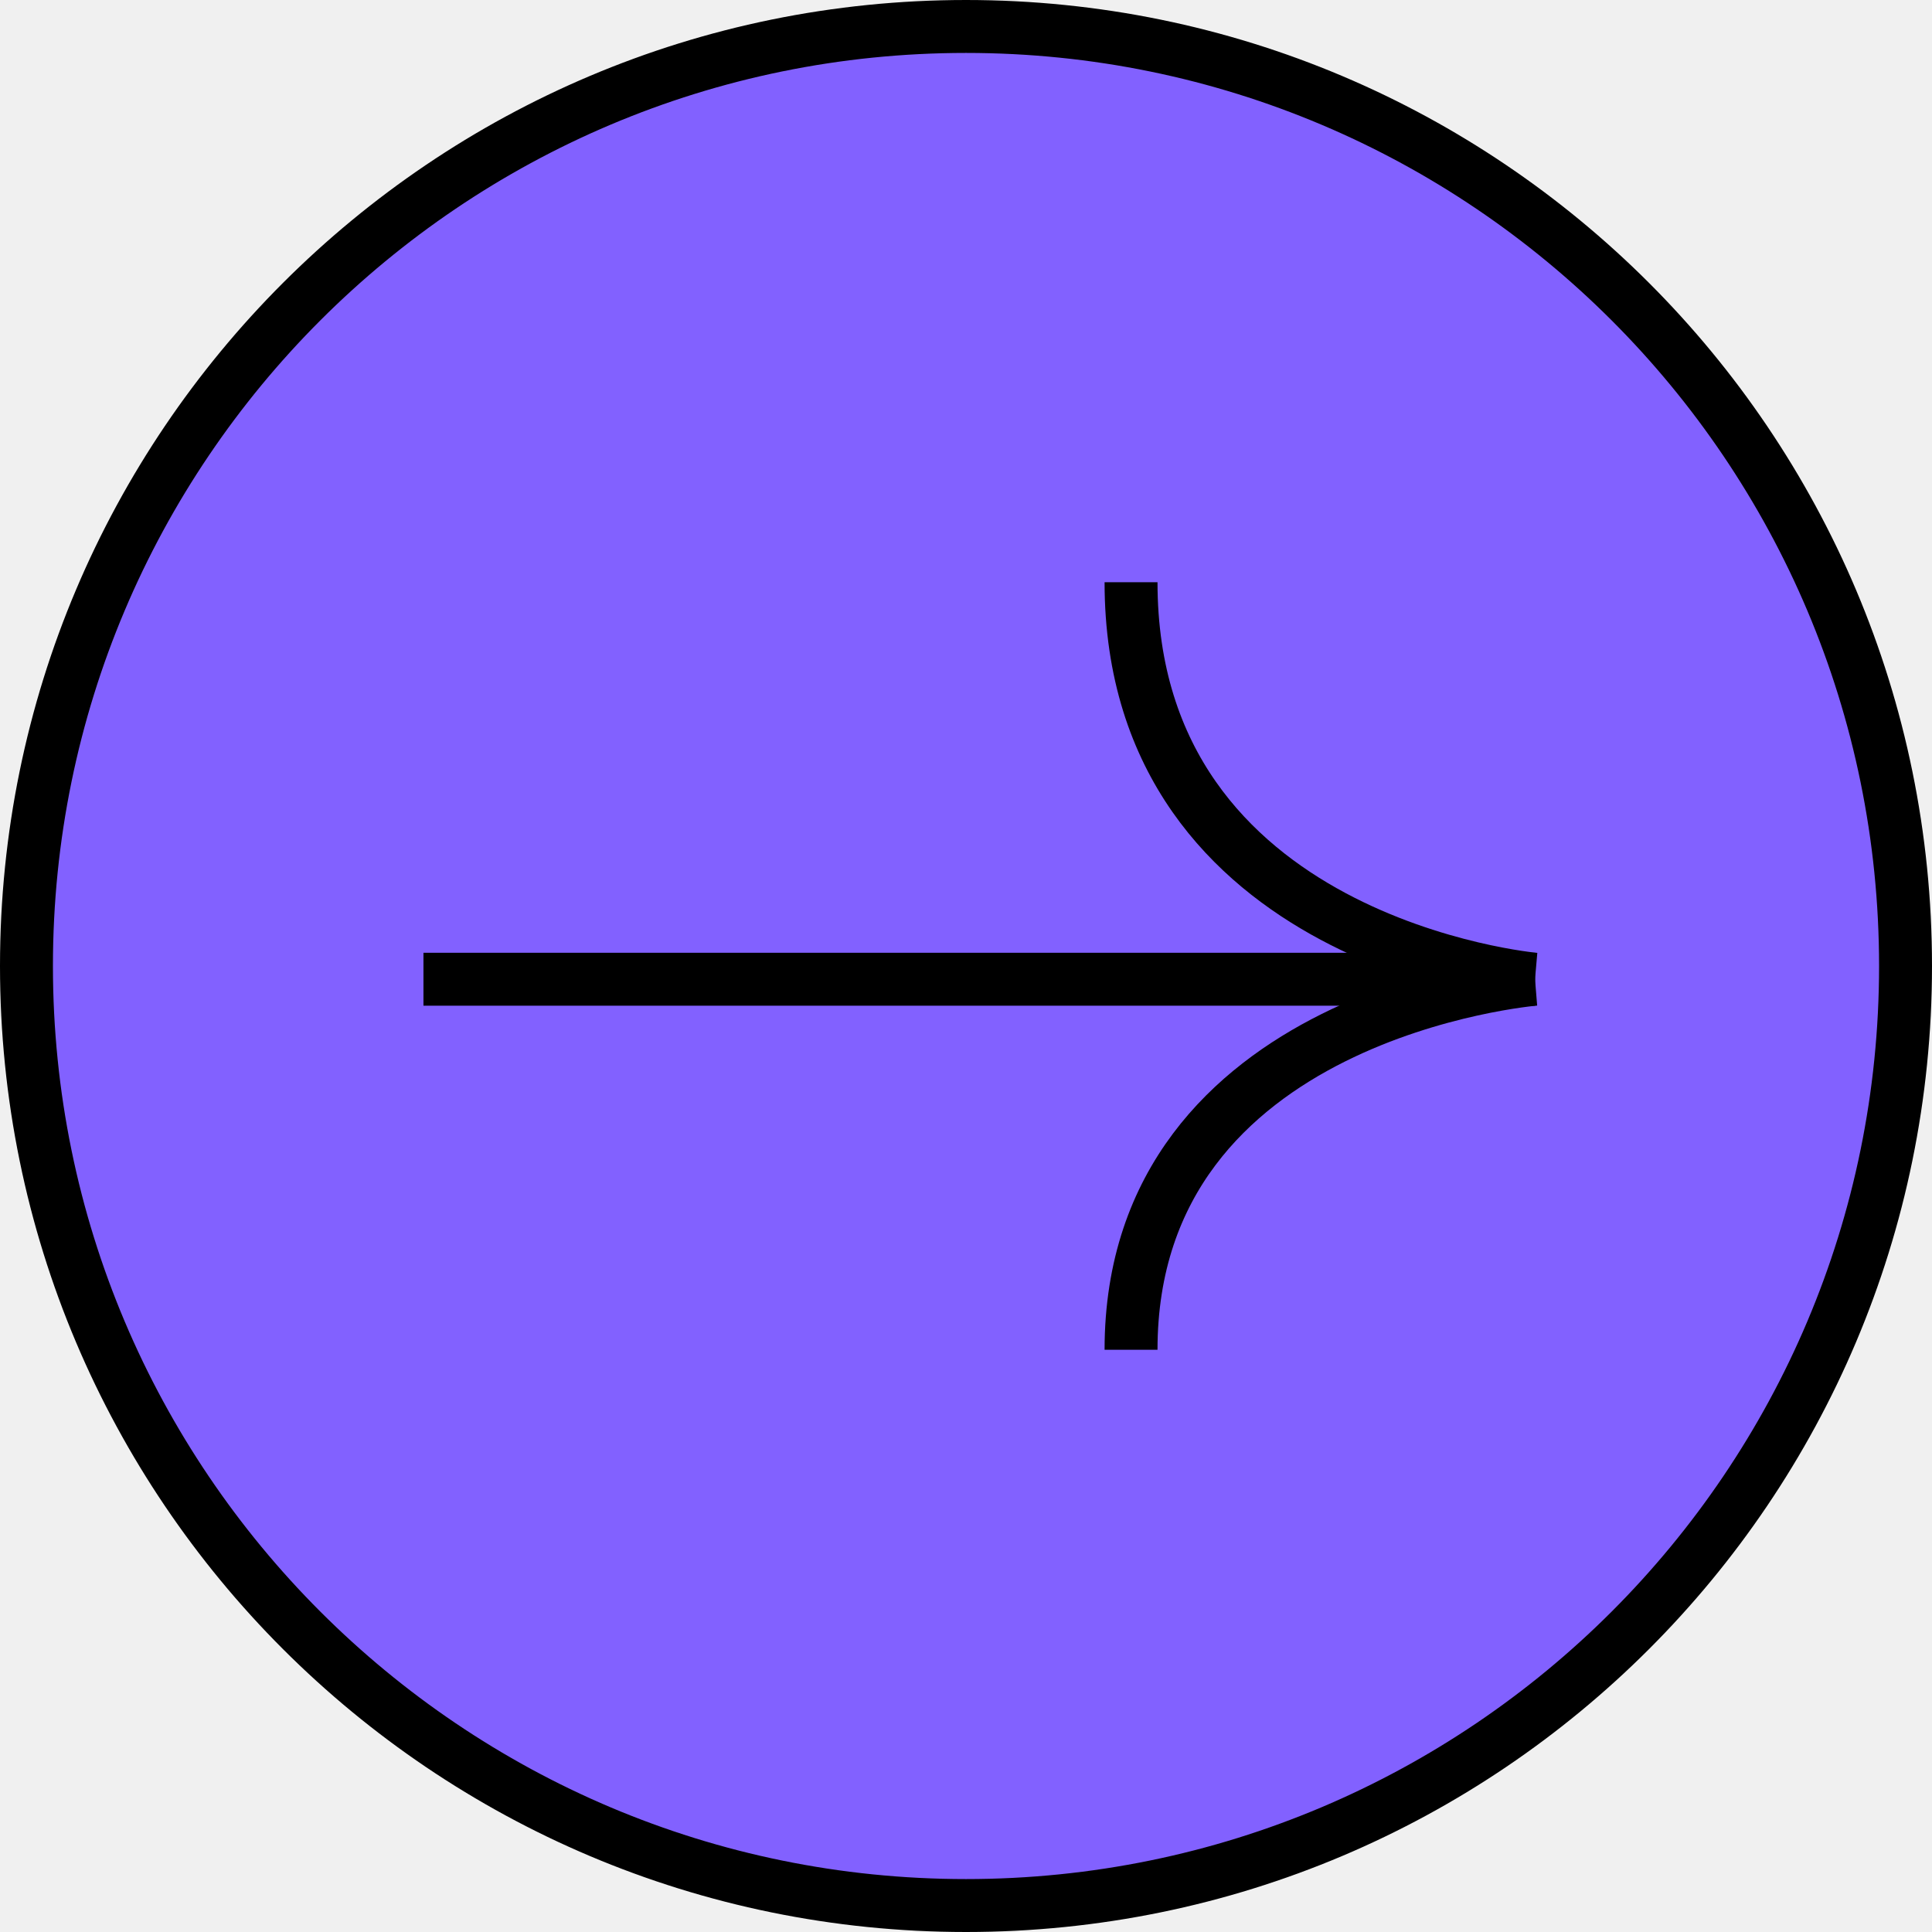
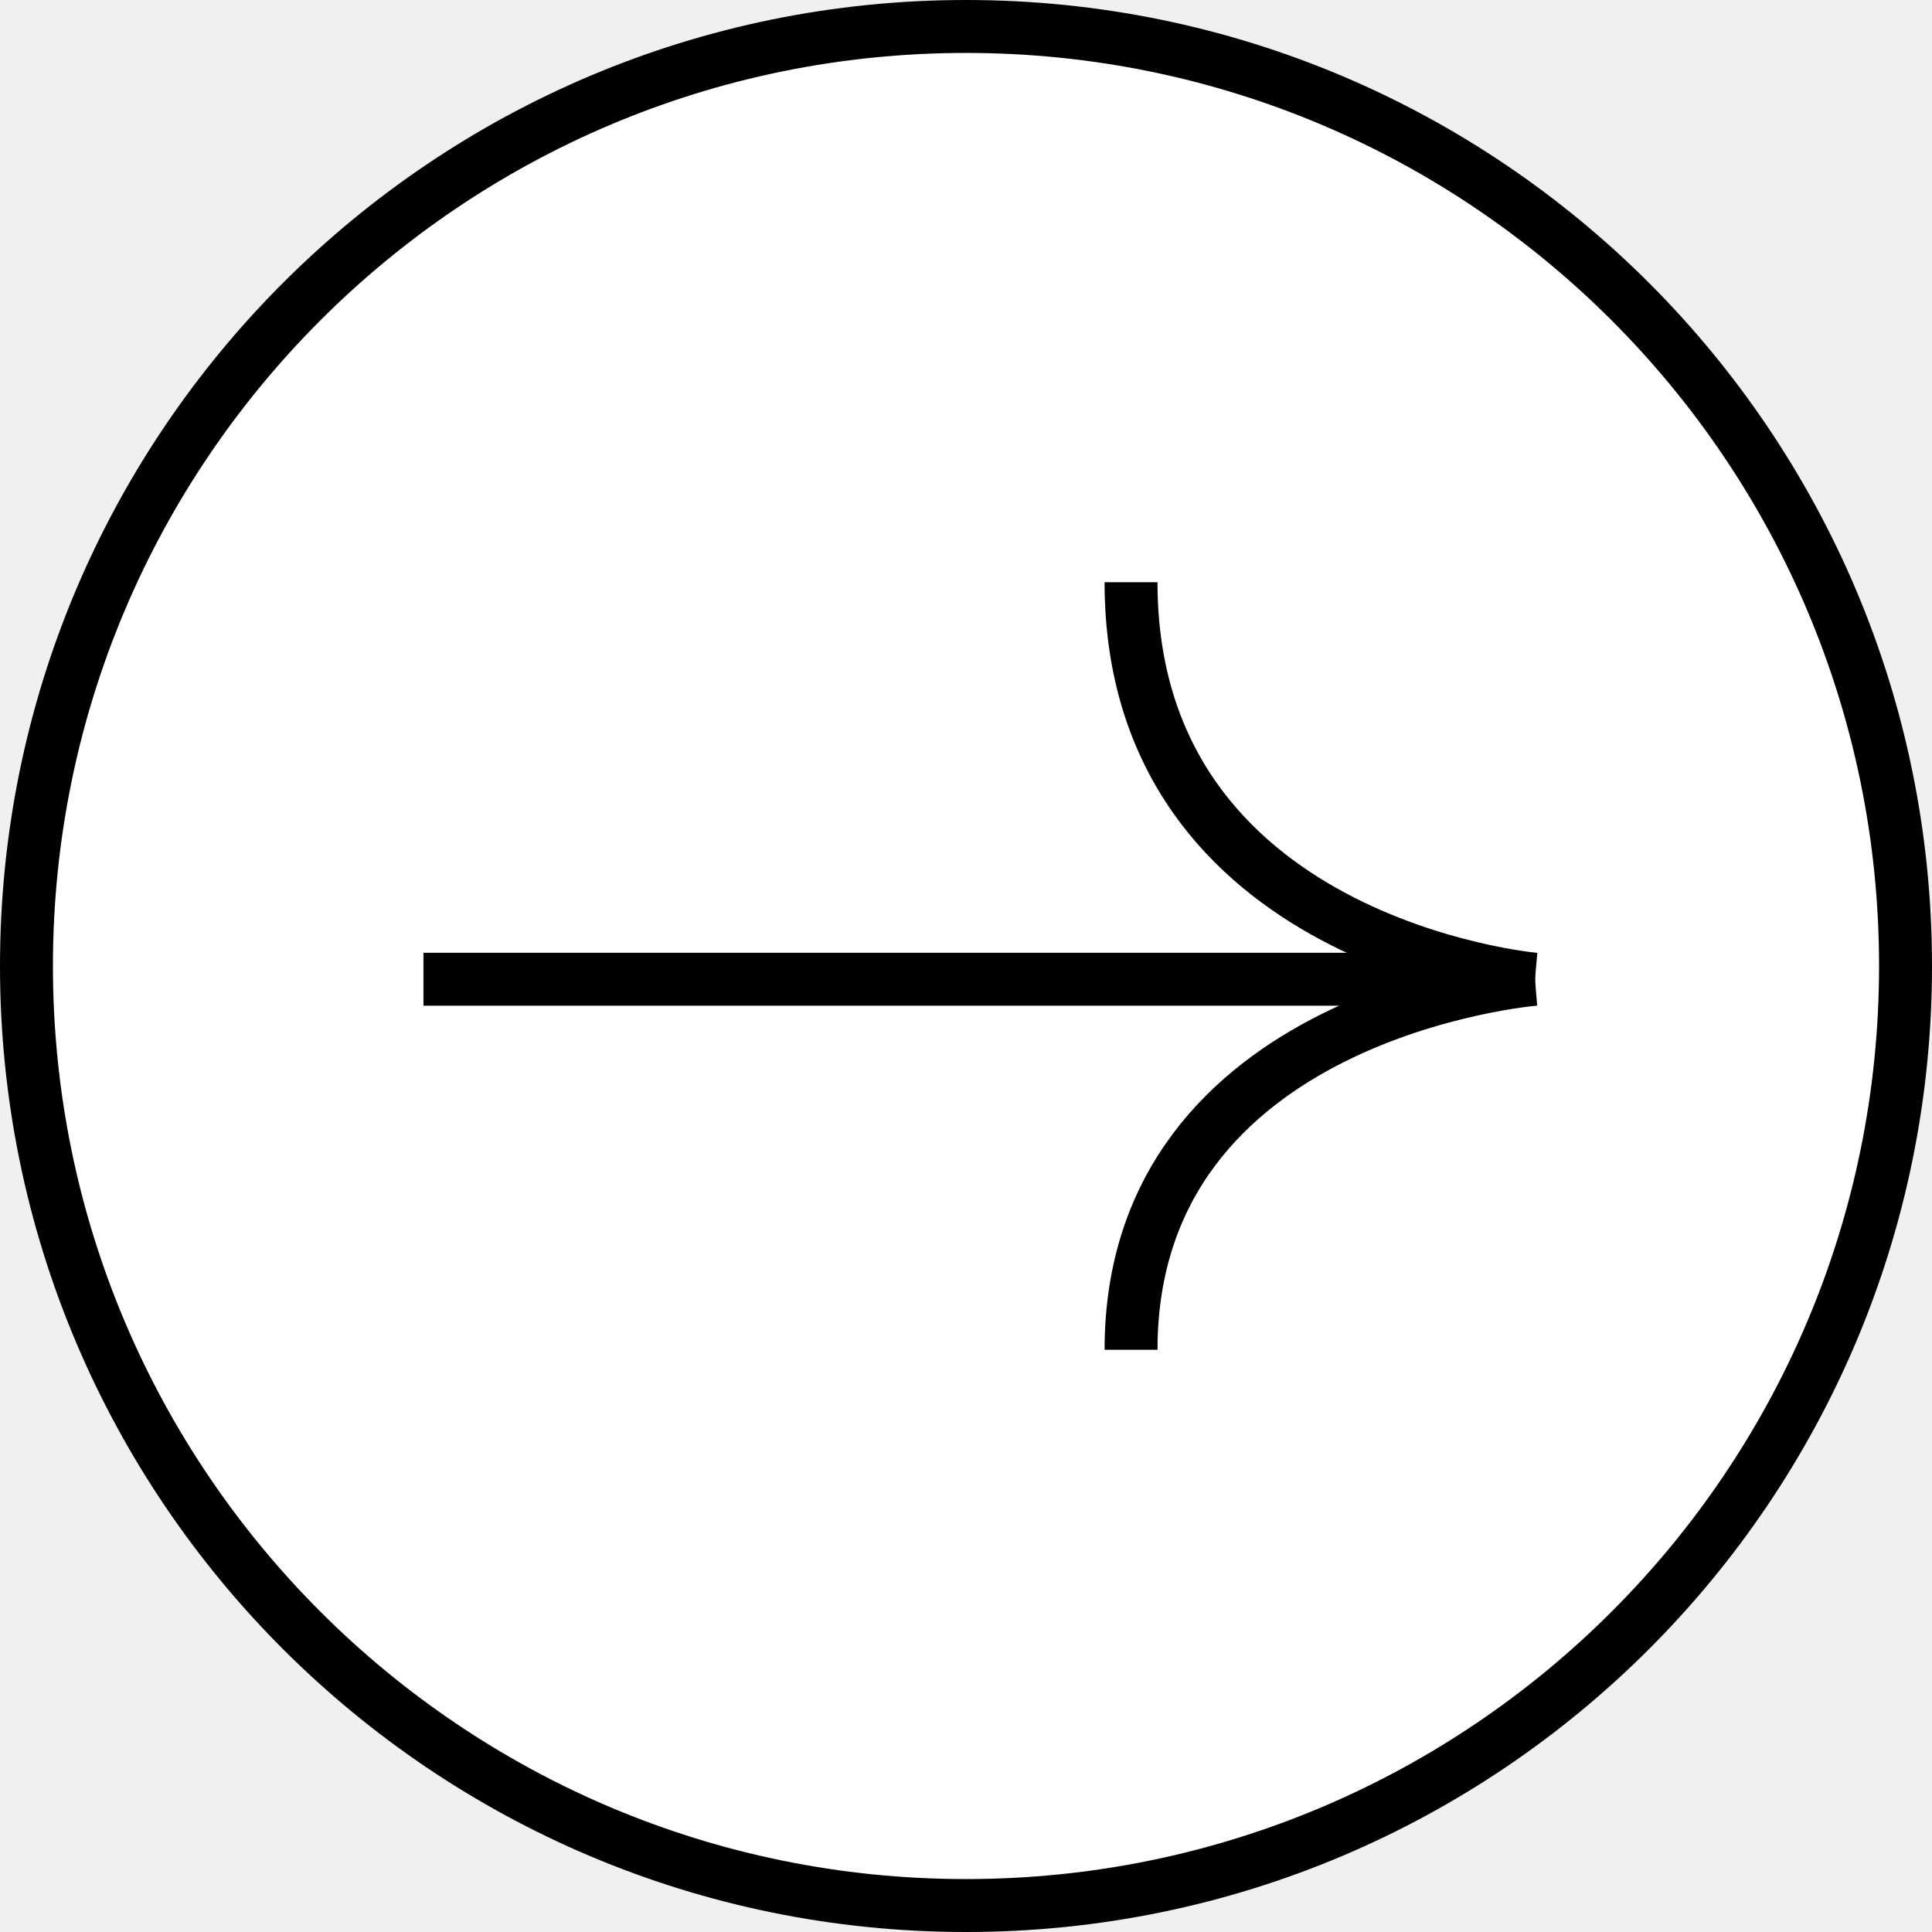
<svg xmlns="http://www.w3.org/2000/svg" width="73" height="73" viewBox="0 0 73 73" fill="none">
-   <rect x="1" y="1" width="71" height="71" rx="35.5" fill="#8261FF" stroke="black" stroke-width="2" />
+   <rect x="1" y="1" width="71" height="71" rx="35.5" fill="white" stroke="black" stroke-width="2" />
+   <path d="M58 37C58 37 42.736 35.667 42.736 22Z" fill="white" />
  <path d="M58 37C58 37 42.736 35.667 42.736 22" stroke="black" stroke-width="2" stroke-miterlimit="10" />
  <path d="M16 37L58 37" stroke="black" stroke-width="2" stroke-miterlimit="10" />
+   <path d="M58 37C58 37 42.736 38.244 42.736 51Z" fill="white" />
  <path d="M58 37C58 37 42.736 38.244 42.736 51" stroke="black" stroke-width="2" stroke-miterlimit="10" />
</svg>
